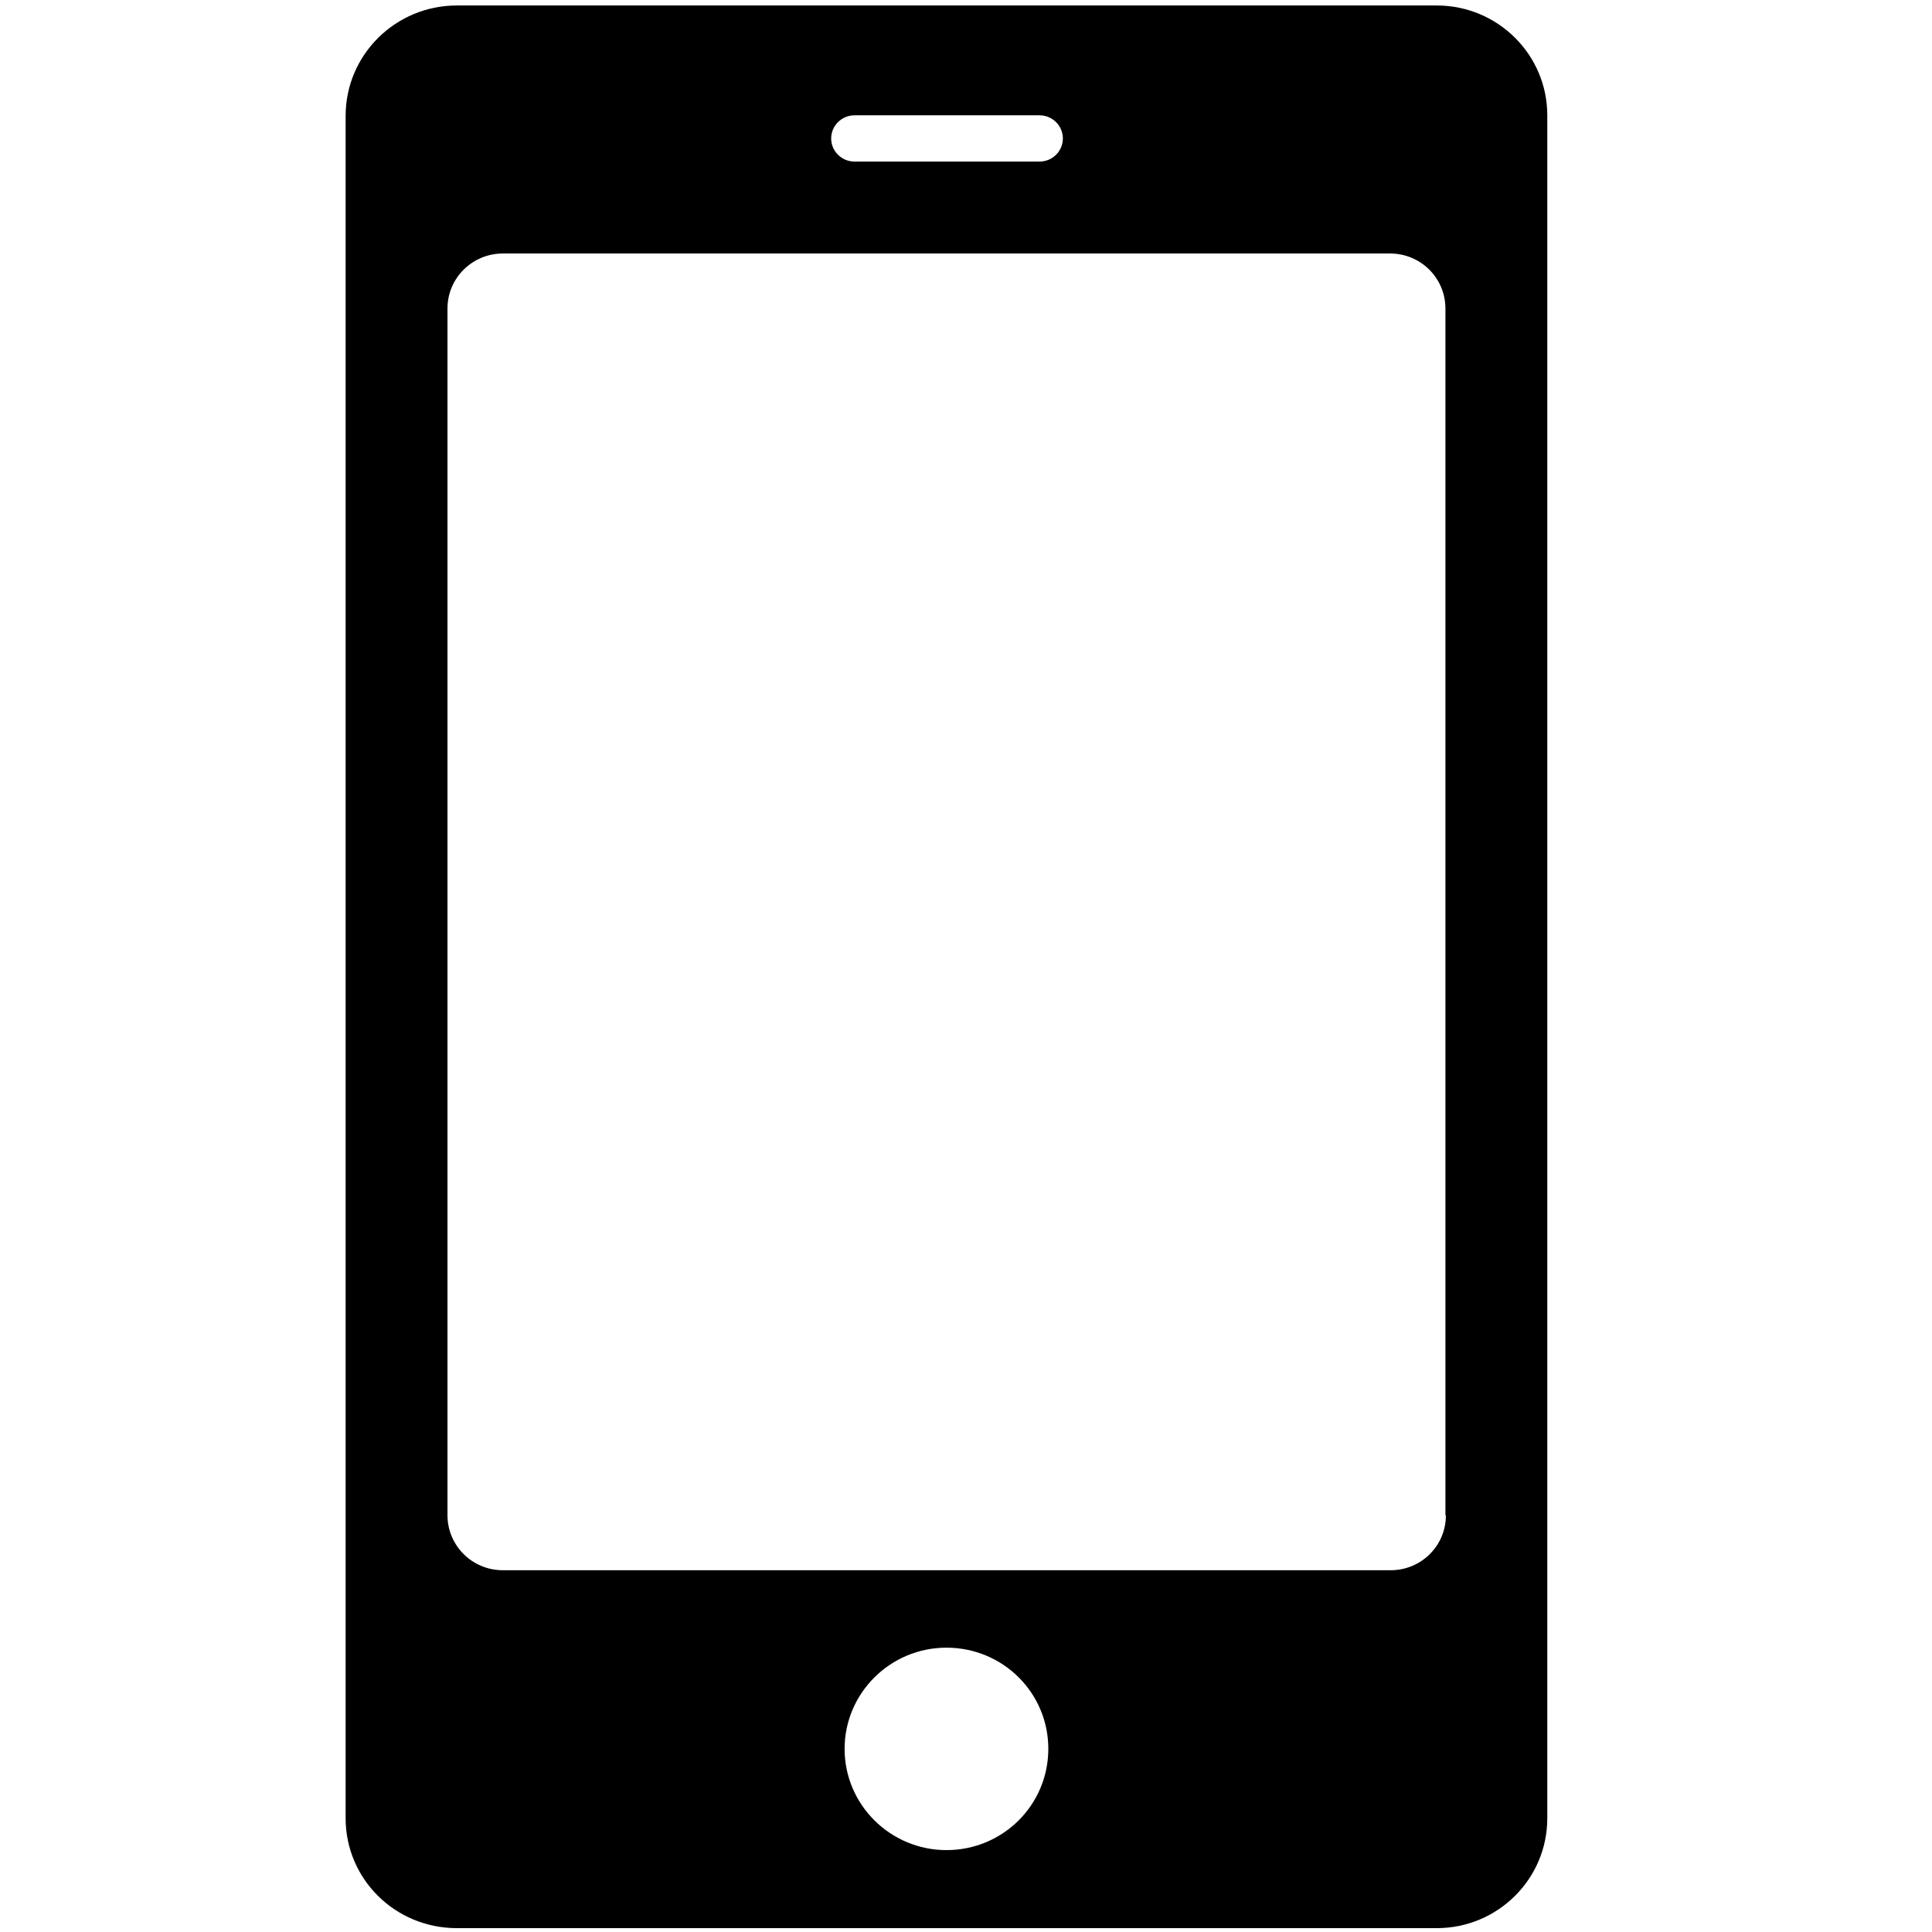
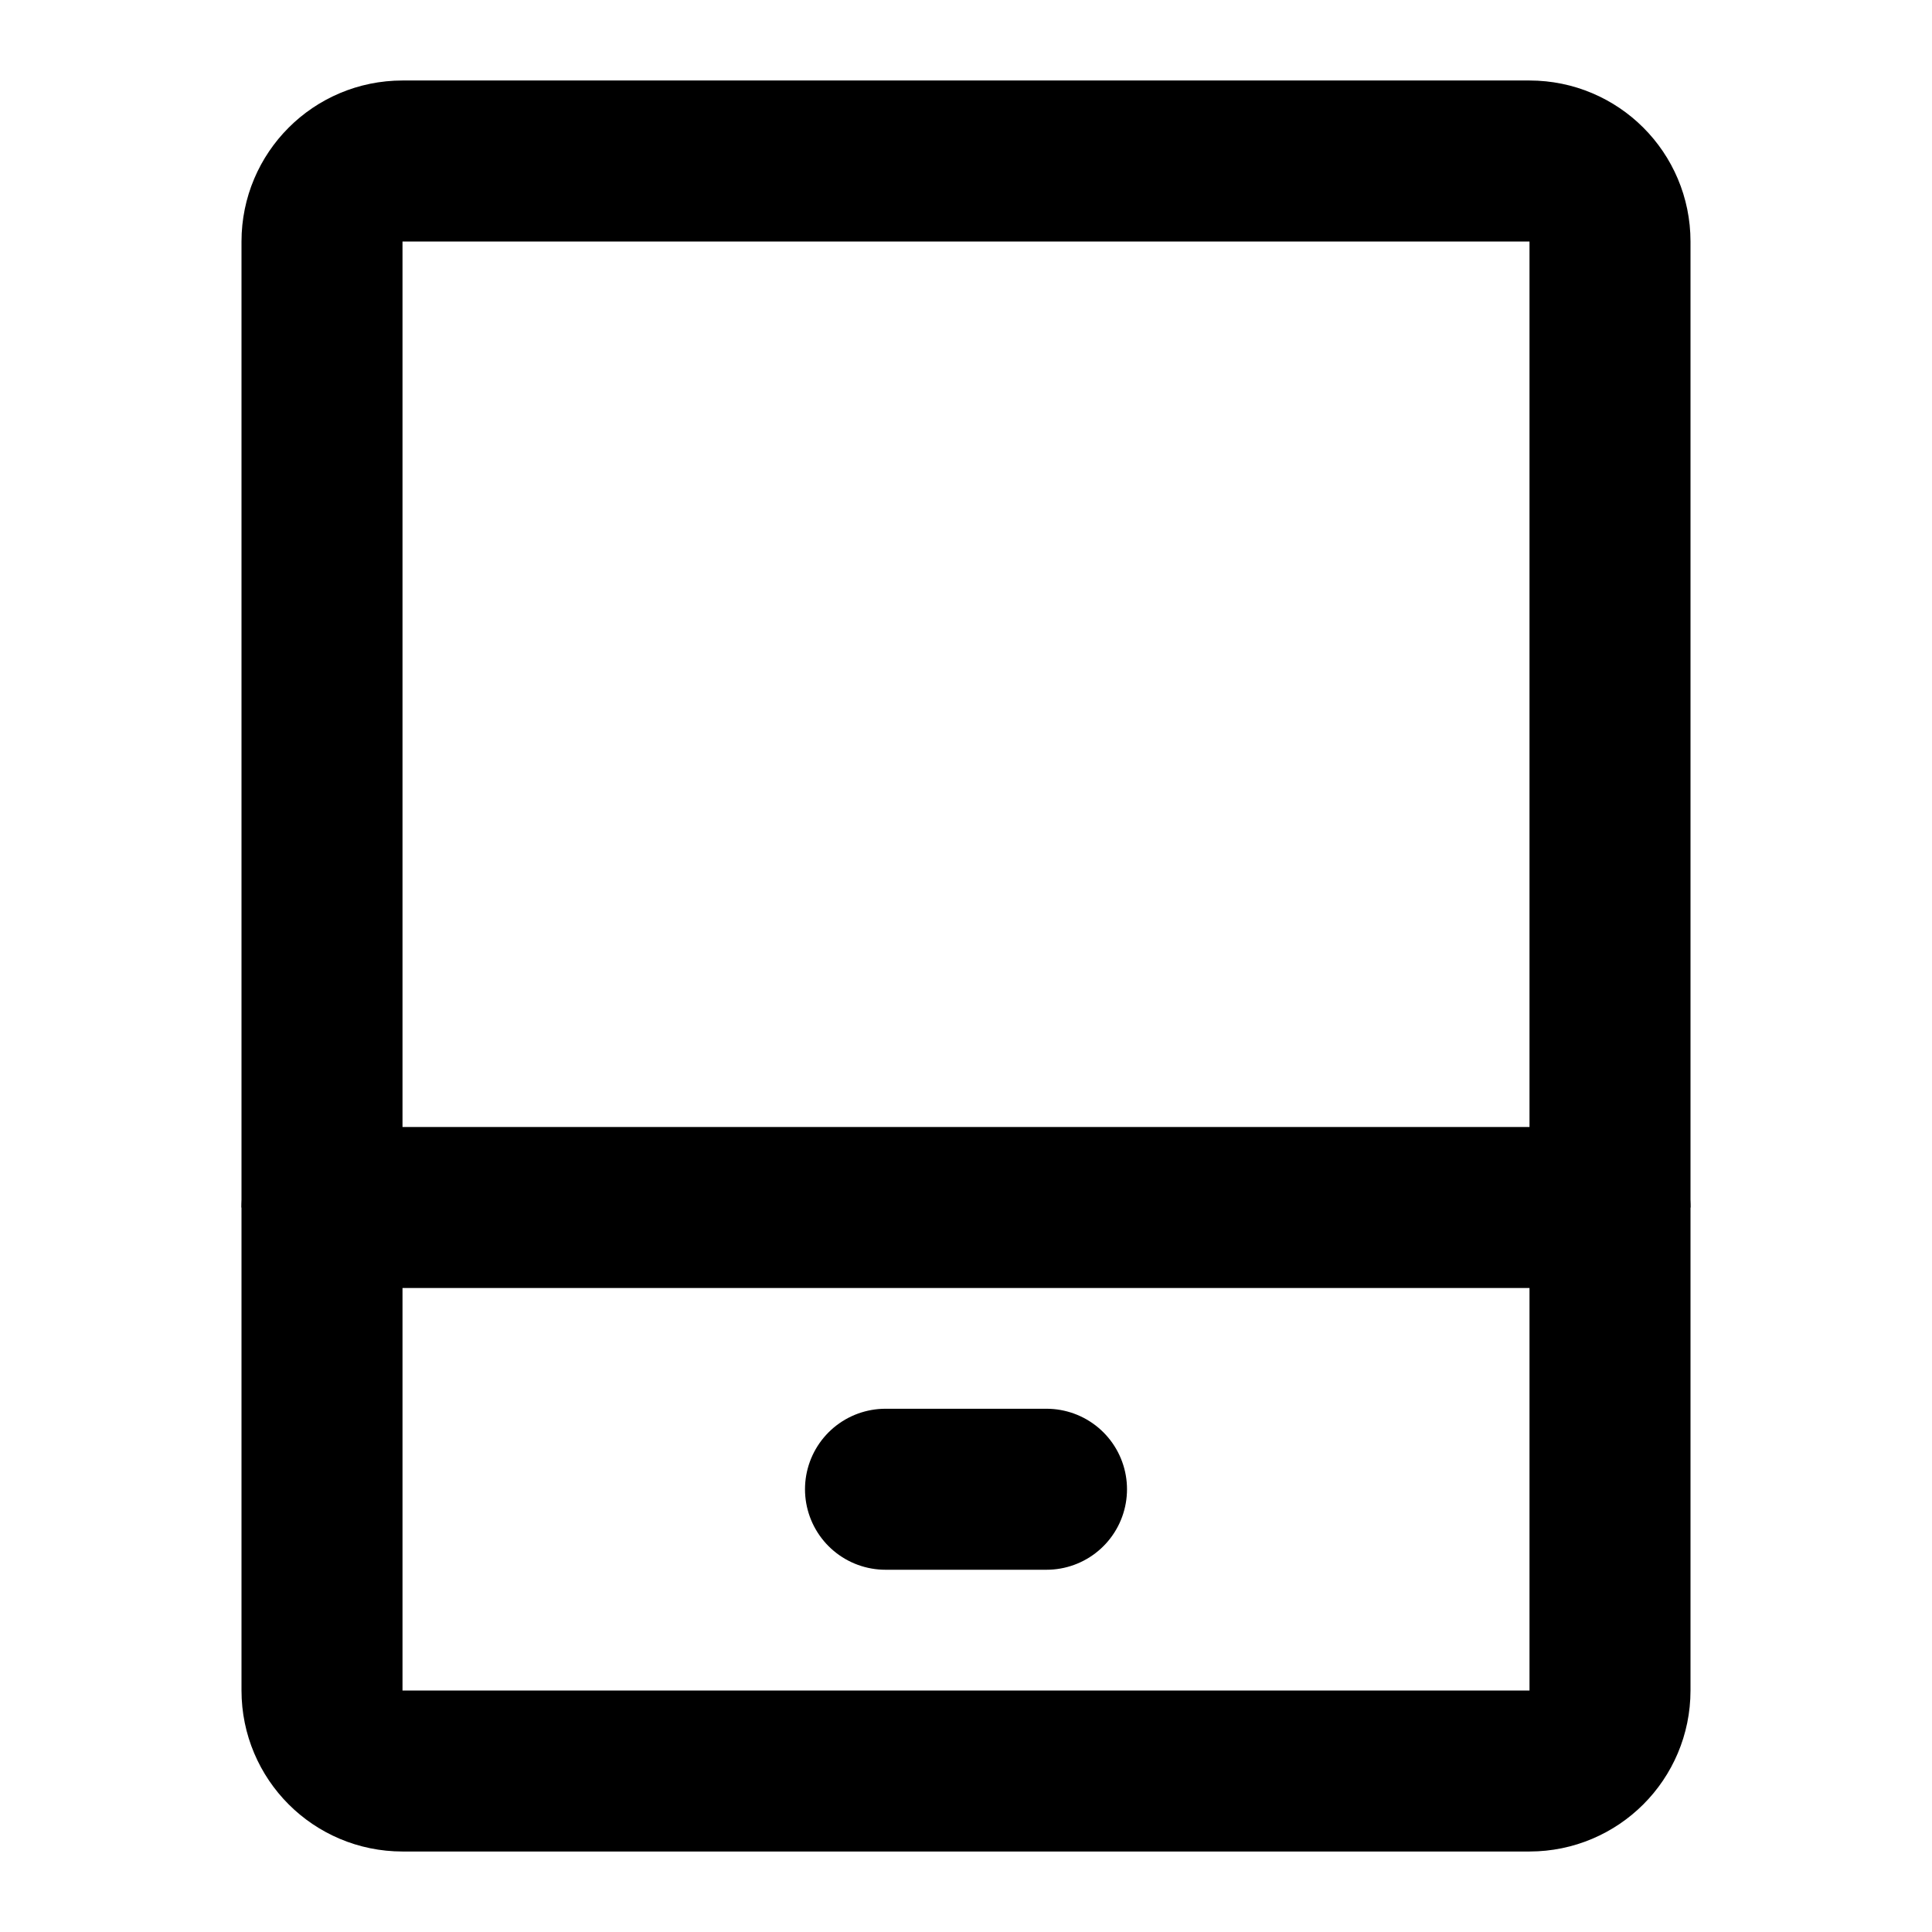
- <svg xmlns="http://www.w3.org/2000/svg" t="1567417214476" class="icon" viewBox="0 0 1024 1024" version="1.1" p-id="2266" width="200" height="200">
-   <defs>
-     <style type="text/css" />
-   </defs>
-   <path d="M761.503 2.906 242.122 2.906c-32.405 0-58.932 26.061-58.932 58.528l0 902.302c0 32.156 26.217 58.217 58.932 58.217l519.381 0c32.345 0 58.591-26.061 58.591-58.217L820.094 61.123C820.094 28.967 793.848 2.906 761.503 2.906M452.879 61.123l98.147 0c6.78 0 12.315 5.536 12.315 12.253 0 6.749-5.535 12.253-12.315 12.253l-98.147 0c-6.779 0-12.345-5.504-12.345-12.253C440.533 66.659 446.1 61.123 452.879 61.123M501.642 980.593c-29.637 0-53.988-23.946-53.988-53.678 0-29.357 24.04-53.614 53.988-53.614 29.917 0 53.988 23.884 53.988 53.614C555.629 956.647 531.56 980.593 501.642 980.593M766.357 803.143c0 16.234-13.186 29.108-29.234 29.108l-470.619 0c-16.358 0-29.326-13.186-29.326-29.108L237.178 163.501c0-16.233 13.279-29.139 29.326-29.139l470.246 0c16.421 0 29.358 13.185 29.358 29.139l0 639.642L766.357 803.143zM766.357 803.143" p-id="2267" />
+ <svg xmlns="http://www.w3.org/2000/svg" width="1em" height="1em" viewBox="0 0 48 48" fill="none">
+   <path d="M8 30H40V42C40 43.105 39.105 44 38 44H10C8.895 44 8 43.105 8 42V30Z" fill="none" stroke="currentColor" stroke-width="4" stroke-linejoin="round" />
+   <path d="M40 30V6C40 4.895 39.105 4 38 4H10C8.895 4 8 4.895 8 6V30" stroke="currentColor" stroke-width="4" stroke-linejoin="round" />
+   <path d="M22 37H26" stroke="currentColor" stroke-width="4" stroke-linecap="round" />
</svg>
